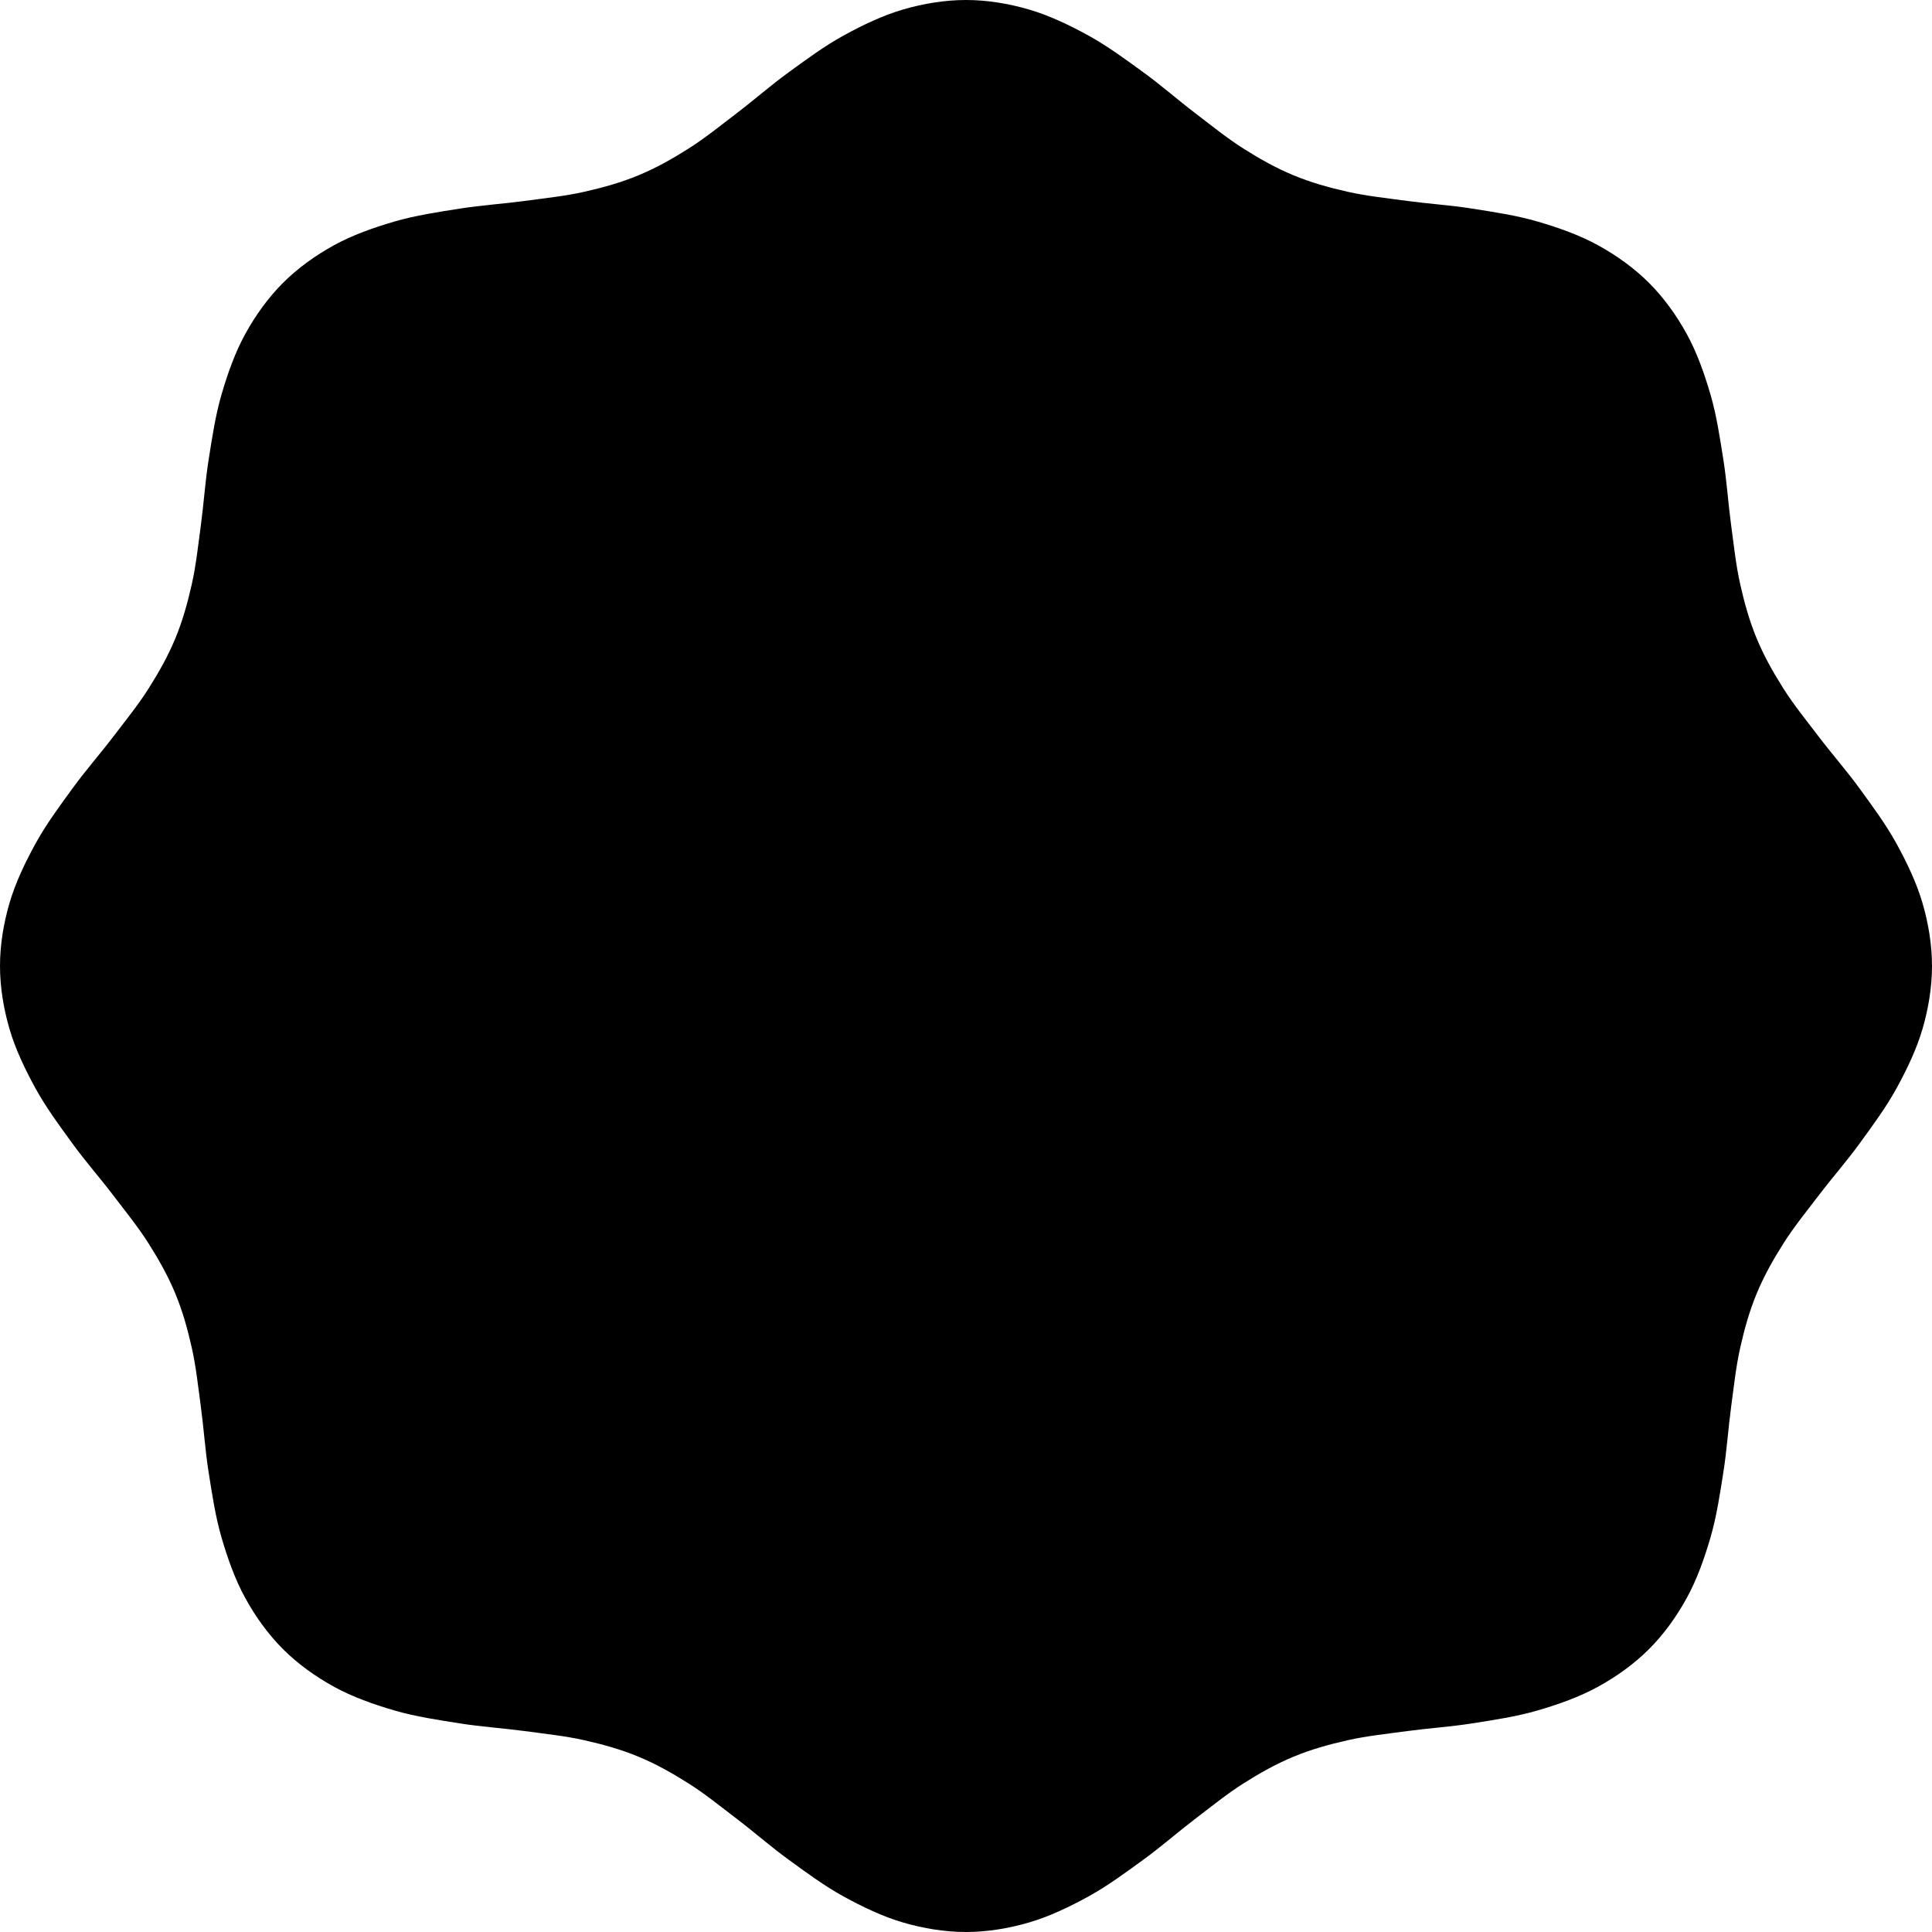
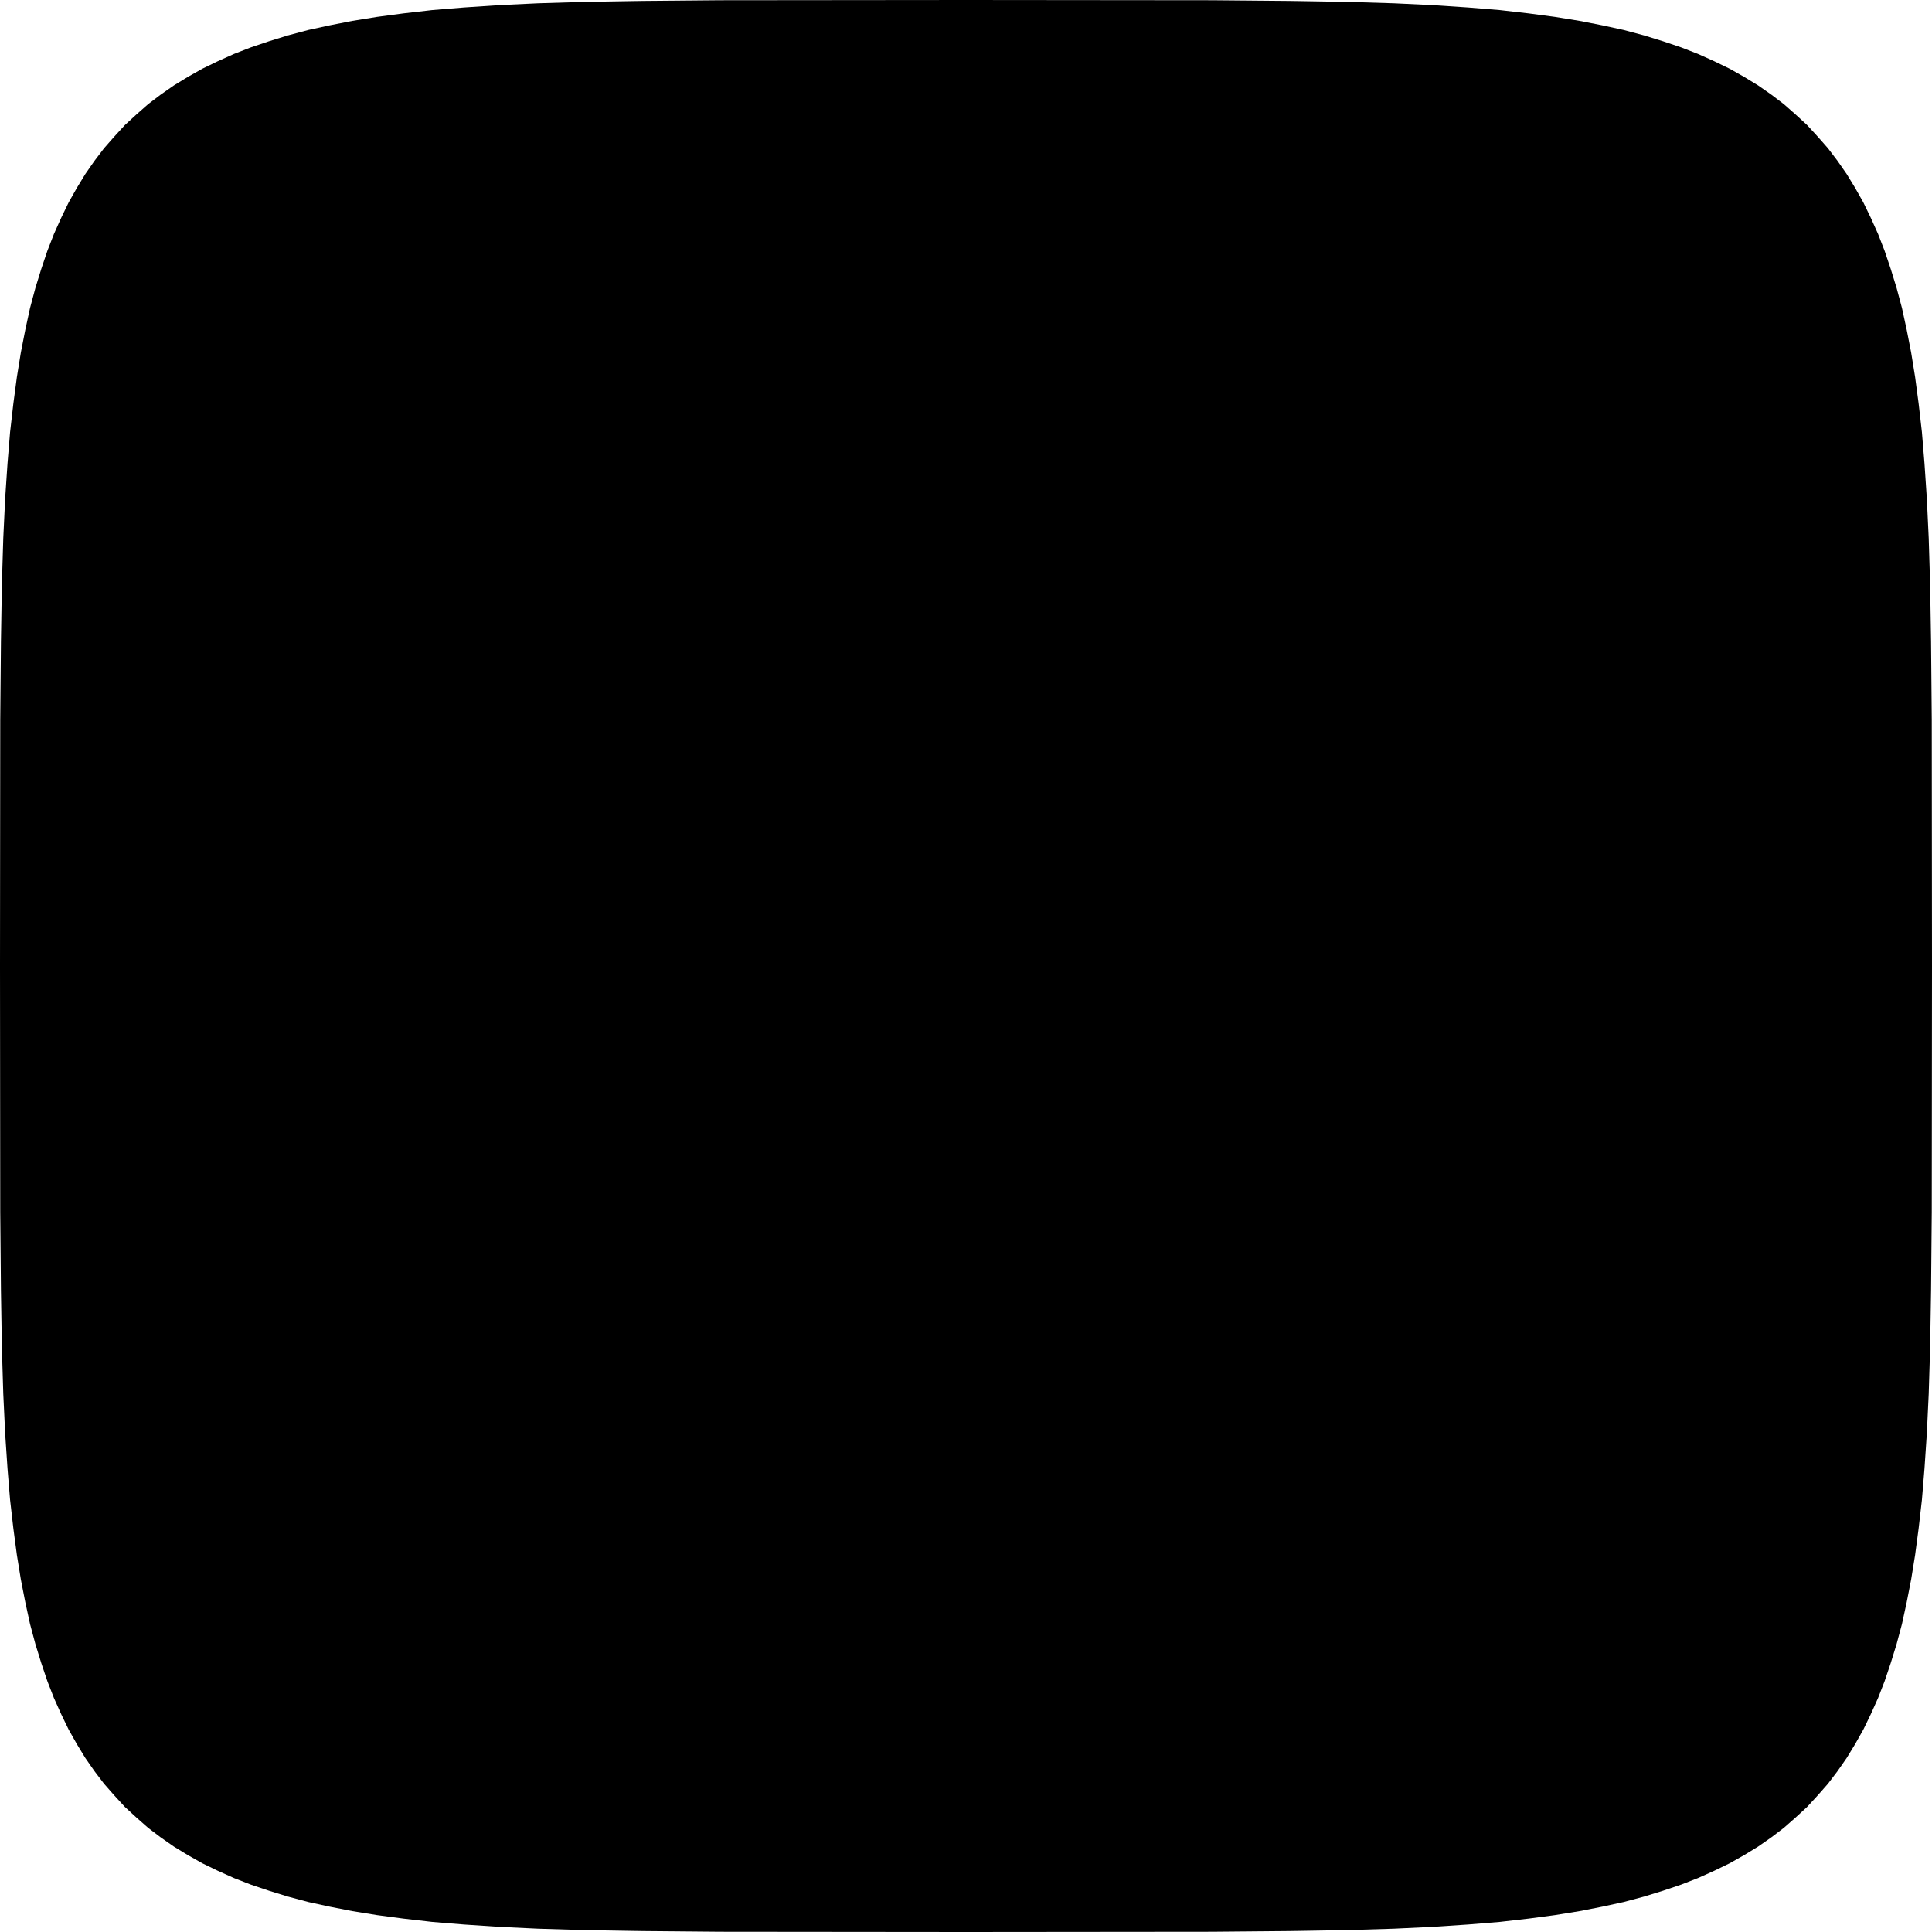
- <svg xmlns="http://www.w3.org/2000/svg" viewBox="56 56 912 912">
-   <path fill="currentColor" d="M512.00,56.00 C521.87,56.00 531.96,57.65 541.60,60.45 C551.23,63.25 560.77,67.82 569.82,72.79 C578.87,77.76 587.54,84.19 595.89,90.26 C604.24,96.33 612.08,103.23 619.93,109.21 C627.78,115.19 635.20,121.22 642.98,126.14 C650.76,131.07 658.40,135.35 666.60,138.75 C674.81,142.15 683.24,144.52 692.23,146.54 C701.21,148.56 710.72,149.55 720.50,150.87 C730.28,152.19 740.70,152.86 750.90,154.47 C761.09,156.08 771.77,157.66 781.68,160.54 C791.59,163.43 801.57,166.94 810.36,171.78 C819.16,176.62 827.46,182.58 834.44,189.56 C841.42,196.54 847.38,204.84 852.22,213.64 C857.06,222.43 860.57,232.41 863.46,242.32 C866.34,252.23 867.92,262.91 869.53,273.10 C871.14,283.30 871.81,293.72 873.13,303.50 C874.45,313.28 875.44,322.79 877.46,331.77 C879.48,340.76 881.85,349.19 885.25,357.40 C888.65,365.60 892.93,373.24 897.86,381.02 C902.78,388.80 908.81,396.22 914.79,404.07 C920.77,411.92 927.67,419.76 933.74,428.11 C939.81,436.46 946.24,445.13 951.21,454.18 C956.18,463.23 960.75,472.77 963.55,482.40 C966.35,492.04 968.00,502.13 968.00,512.00 C968.00,521.87 966.35,531.96 963.55,541.60 C960.75,551.23 956.18,560.77 951.21,569.82 C946.24,578.87 939.81,587.54 933.74,595.89 C927.67,604.24 920.77,612.08 914.79,619.93 C908.81,627.78 902.78,635.20 897.86,642.98 C892.93,650.76 888.65,658.40 885.25,666.60 C881.85,674.81 879.48,683.24 877.46,692.23 C875.44,701.21 874.45,710.72 873.13,720.50 C871.81,730.28 871.14,740.70 869.53,750.90 C867.92,761.09 866.34,771.77 863.46,781.68 C860.57,791.59 857.06,801.57 852.22,810.36 C847.38,819.16 841.42,827.46 834.44,834.44 C827.46,841.42 819.16,847.38 810.36,852.22 C801.57,857.06 791.59,860.57 781.68,863.46 C771.77,866.34 761.09,867.92 750.90,869.53 C740.70,871.14 730.28,871.81 720.50,873.13 C710.72,874.45 701.21,875.44 692.23,877.46 C683.24,879.48 674.81,881.85 666.60,885.25 C658.40,888.65 650.76,892.93 642.98,897.86 C635.20,902.78 627.78,908.81 619.93,914.79 C612.08,920.77 604.24,927.67 595.89,933.74 C587.54,939.81 578.87,946.24 569.82,951.21 C560.77,956.18 551.23,960.75 541.60,963.55 C531.96,966.35 521.87,968.00 512.00,968.00 C502.13,968.00 492.04,966.35 482.40,963.55 C472.77,960.75 463.23,956.18 454.18,951.21 C445.13,946.24 436.46,939.81 428.11,933.74 C419.76,927.67 411.92,920.77 404.07,914.79 C396.22,908.81 388.80,902.78 381.02,897.86 C373.24,892.93 365.60,888.65 357.40,885.25 C349.19,881.85 340.76,879.48 331.77,877.46 C322.79,875.44 313.28,874.45 303.50,873.13 C293.72,871.81 283.30,871.14 273.10,869.53 C262.91,867.92 252.23,866.34 242.32,863.46 C232.41,860.57 222.43,857.06 213.64,852.22 C204.84,847.38 196.54,841.42 189.56,834.44 C182.58,827.46 176.62,819.16 171.78,810.36 C166.94,801.57 163.43,791.59 160.54,781.68 C157.66,771.77 156.08,761.09 154.47,750.90 C152.86,740.70 152.19,730.28 150.87,720.50 C149.55,710.72 148.56,701.21 146.54,692.23 C144.52,683.24 142.15,674.81 138.75,666.60 C135.35,658.40 131.07,650.76 126.14,642.98 C121.22,635.20 115.19,627.78 109.21,619.93 C103.23,612.08 96.33,604.24 90.26,595.89 C84.19,587.54 77.76,578.87 72.79,569.82 C67.82,560.77 63.25,551.23 60.45,541.60 C57.65,531.96 56.00,521.87 56.00,512.00 C56.00,502.13 57.65,492.04 60.45,482.40 C63.25,472.77 67.82,463.23 72.79,454.18 C77.76,445.13 84.19,436.46 90.26,428.11 C96.33,419.76 103.23,411.92 109.21,404.07 C115.19,396.22 121.22,388.80 126.14,381.02 C131.07,373.24 135.35,365.60 138.75,357.40 C142.15,349.19 144.52,340.76 146.54,331.77 C148.56,322.79 149.55,313.28 150.87,303.50 C152.19,293.72 152.86,283.30 154.47,273.10 C156.08,262.91 157.66,252.23 160.54,242.32 C163.43,232.41 166.94,222.43 171.78,213.64 C176.62,204.84 182.58,196.54 189.56,189.56 C196.54,182.58 204.84,176.62 213.64,171.78 C222.43,166.94 232.41,163.43 242.32,160.54 C252.23,157.66 262.91,156.08 273.10,154.47 C283.30,152.86 293.72,152.19 303.50,150.87 C313.28,149.55 322.79,148.56 331.77,146.54 C340.76,144.52 349.19,142.15 357.40,138.75 C365.60,135.35 373.24,131.07 381.02,126.14 C388.80,121.22 396.22,115.19 404.07,109.21 C411.92,103.23 419.76,96.33 428.11,90.26 C436.46,84.19 445.13,77.76 454.18,72.79 C463.23,67.82 472.77,63.25 482.40,60.45 C492.04,57.65 502.13,56.00 512.00,56.00 Z" />
+ <svg xmlns="http://www.w3.org/2000/svg" viewBox="100 100 824 824">
+   <path fill="currentColor" d="M924.0,512.0 L923.9,616.9 L923.6,650.4 L923.2,674.7 L922.6,694.5 L921.8,711.4 L920.8,726.3 L919.7,739.7 L918.3,751.9 L916.8,763.2 L915.1,773.7 L913.2,783.4 L911.2,792.6 L908.9,801.2 L906.4,809.3 L903.8,817.0 L901.0,824.2 L897.9,831.1 L894.7,837.7 L891.2,843.9 L887.6,849.8 L883.7,855.4 L879.6,860.8 L875.2,865.8 L870.7,870.7 L865.8,875.2 L860.8,879.6 L855.4,883.7 L849.8,887.6 L843.9,891.2 L837.7,894.7 L831.1,897.9 L824.2,901.0 L817.0,903.8 L809.3,906.4 L801.2,908.9 L792.6,911.2 L783.4,913.2 L773.7,915.1 L763.2,916.8 L751.9,918.3 L739.7,919.7 L726.3,920.8 L711.4,921.8 L694.5,922.6 L674.7,923.2 L650.4,923.6 L616.9,923.9 L512.0,924.0 L407.1,923.9 L373.6,923.6 L349.3,923.2 L329.5,922.6 L312.6,921.8 L297.7,920.8 L284.3,919.7 L272.1,918.3 L260.8,916.8 L250.3,915.1 L240.6,913.2 L231.4,911.2 L222.8,908.9 L214.7,906.4 L207.0,903.8 L199.8,901.0 L192.9,897.9 L186.3,894.7 L180.1,891.2 L174.2,887.6 L168.6,883.7 L163.2,879.6 L158.2,875.2 L153.3,870.7 L148.8,865.8 L144.4,860.8 L140.3,855.4 L136.4,849.8 L132.8,843.9 L129.3,837.7 L126.1,831.1 L123.0,824.2 L120.2,817.0 L117.6,809.3 L115.1,801.2 L112.8,792.6 L110.8,783.4 L108.9,773.7 L107.2,763.2 L105.7,751.9 L104.3,739.7 L103.2,726.3 L102.2,711.4 L101.4,694.5 L100.8,674.7 L100.4,650.4 L100.1,616.9 L100.0,512.0 L100.1,407.1 L100.4,373.6 L100.8,349.3 L101.4,329.5 L102.2,312.6 L103.2,297.7 L104.3,284.3 L105.7,272.1 L107.2,260.8 L108.9,250.3 L110.8,240.6 L112.8,231.4 L115.1,222.8 L117.6,214.7 L120.2,207.0 L123.0,199.8 L126.1,192.9 L129.3,186.3 L132.8,180.1 L136.4,174.2 L140.3,168.6 L144.4,163.2 L148.8,158.2 L153.3,153.3 L158.2,148.8 L163.2,144.4 L168.6,140.3 L174.2,136.4 L180.1,132.8 L186.3,129.3 L192.9,126.1 L199.8,123.0 L207.0,120.2 L214.7,117.6 L222.8,115.1 L231.4,112.8 L240.6,110.8 L250.3,108.9 L260.8,107.2 L272.1,105.7 L284.3,104.3 L297.7,103.2 L312.6,102.2 L329.5,101.4 L349.3,100.8 L373.6,100.4 L407.1,100.1 L512.0,100.0 L616.9,100.1 L650.4,100.4 L674.7,100.8 L694.5,101.4 L711.4,102.2 L726.3,103.2 L739.7,104.3 L751.9,105.7 L763.2,107.2 L773.7,108.9 L783.4,110.8 L792.6,112.8 L801.2,115.1 L809.3,117.6 L817.0,120.2 L824.2,123.0 L831.1,126.1 L837.7,129.3 L843.9,132.8 L849.8,136.4 L855.4,140.3 L860.8,144.4 L865.8,148.8 L870.7,153.3 L875.2,158.2 L879.6,163.2 L883.7,168.6 L887.6,174.2 L891.2,180.1 L894.7,186.3 L897.9,192.9 L901.0,199.8 L903.8,207.0 L906.4,214.7 L908.9,222.8 L911.2,231.4 L913.2,240.6 L915.1,250.3 L916.8,260.8 L918.3,272.1 L919.7,284.3 L920.8,297.7 L921.8,312.6 L922.6,329.5 L923.2,349.3 L923.6,373.6 L923.9,407.1 Z" />
</svg>
